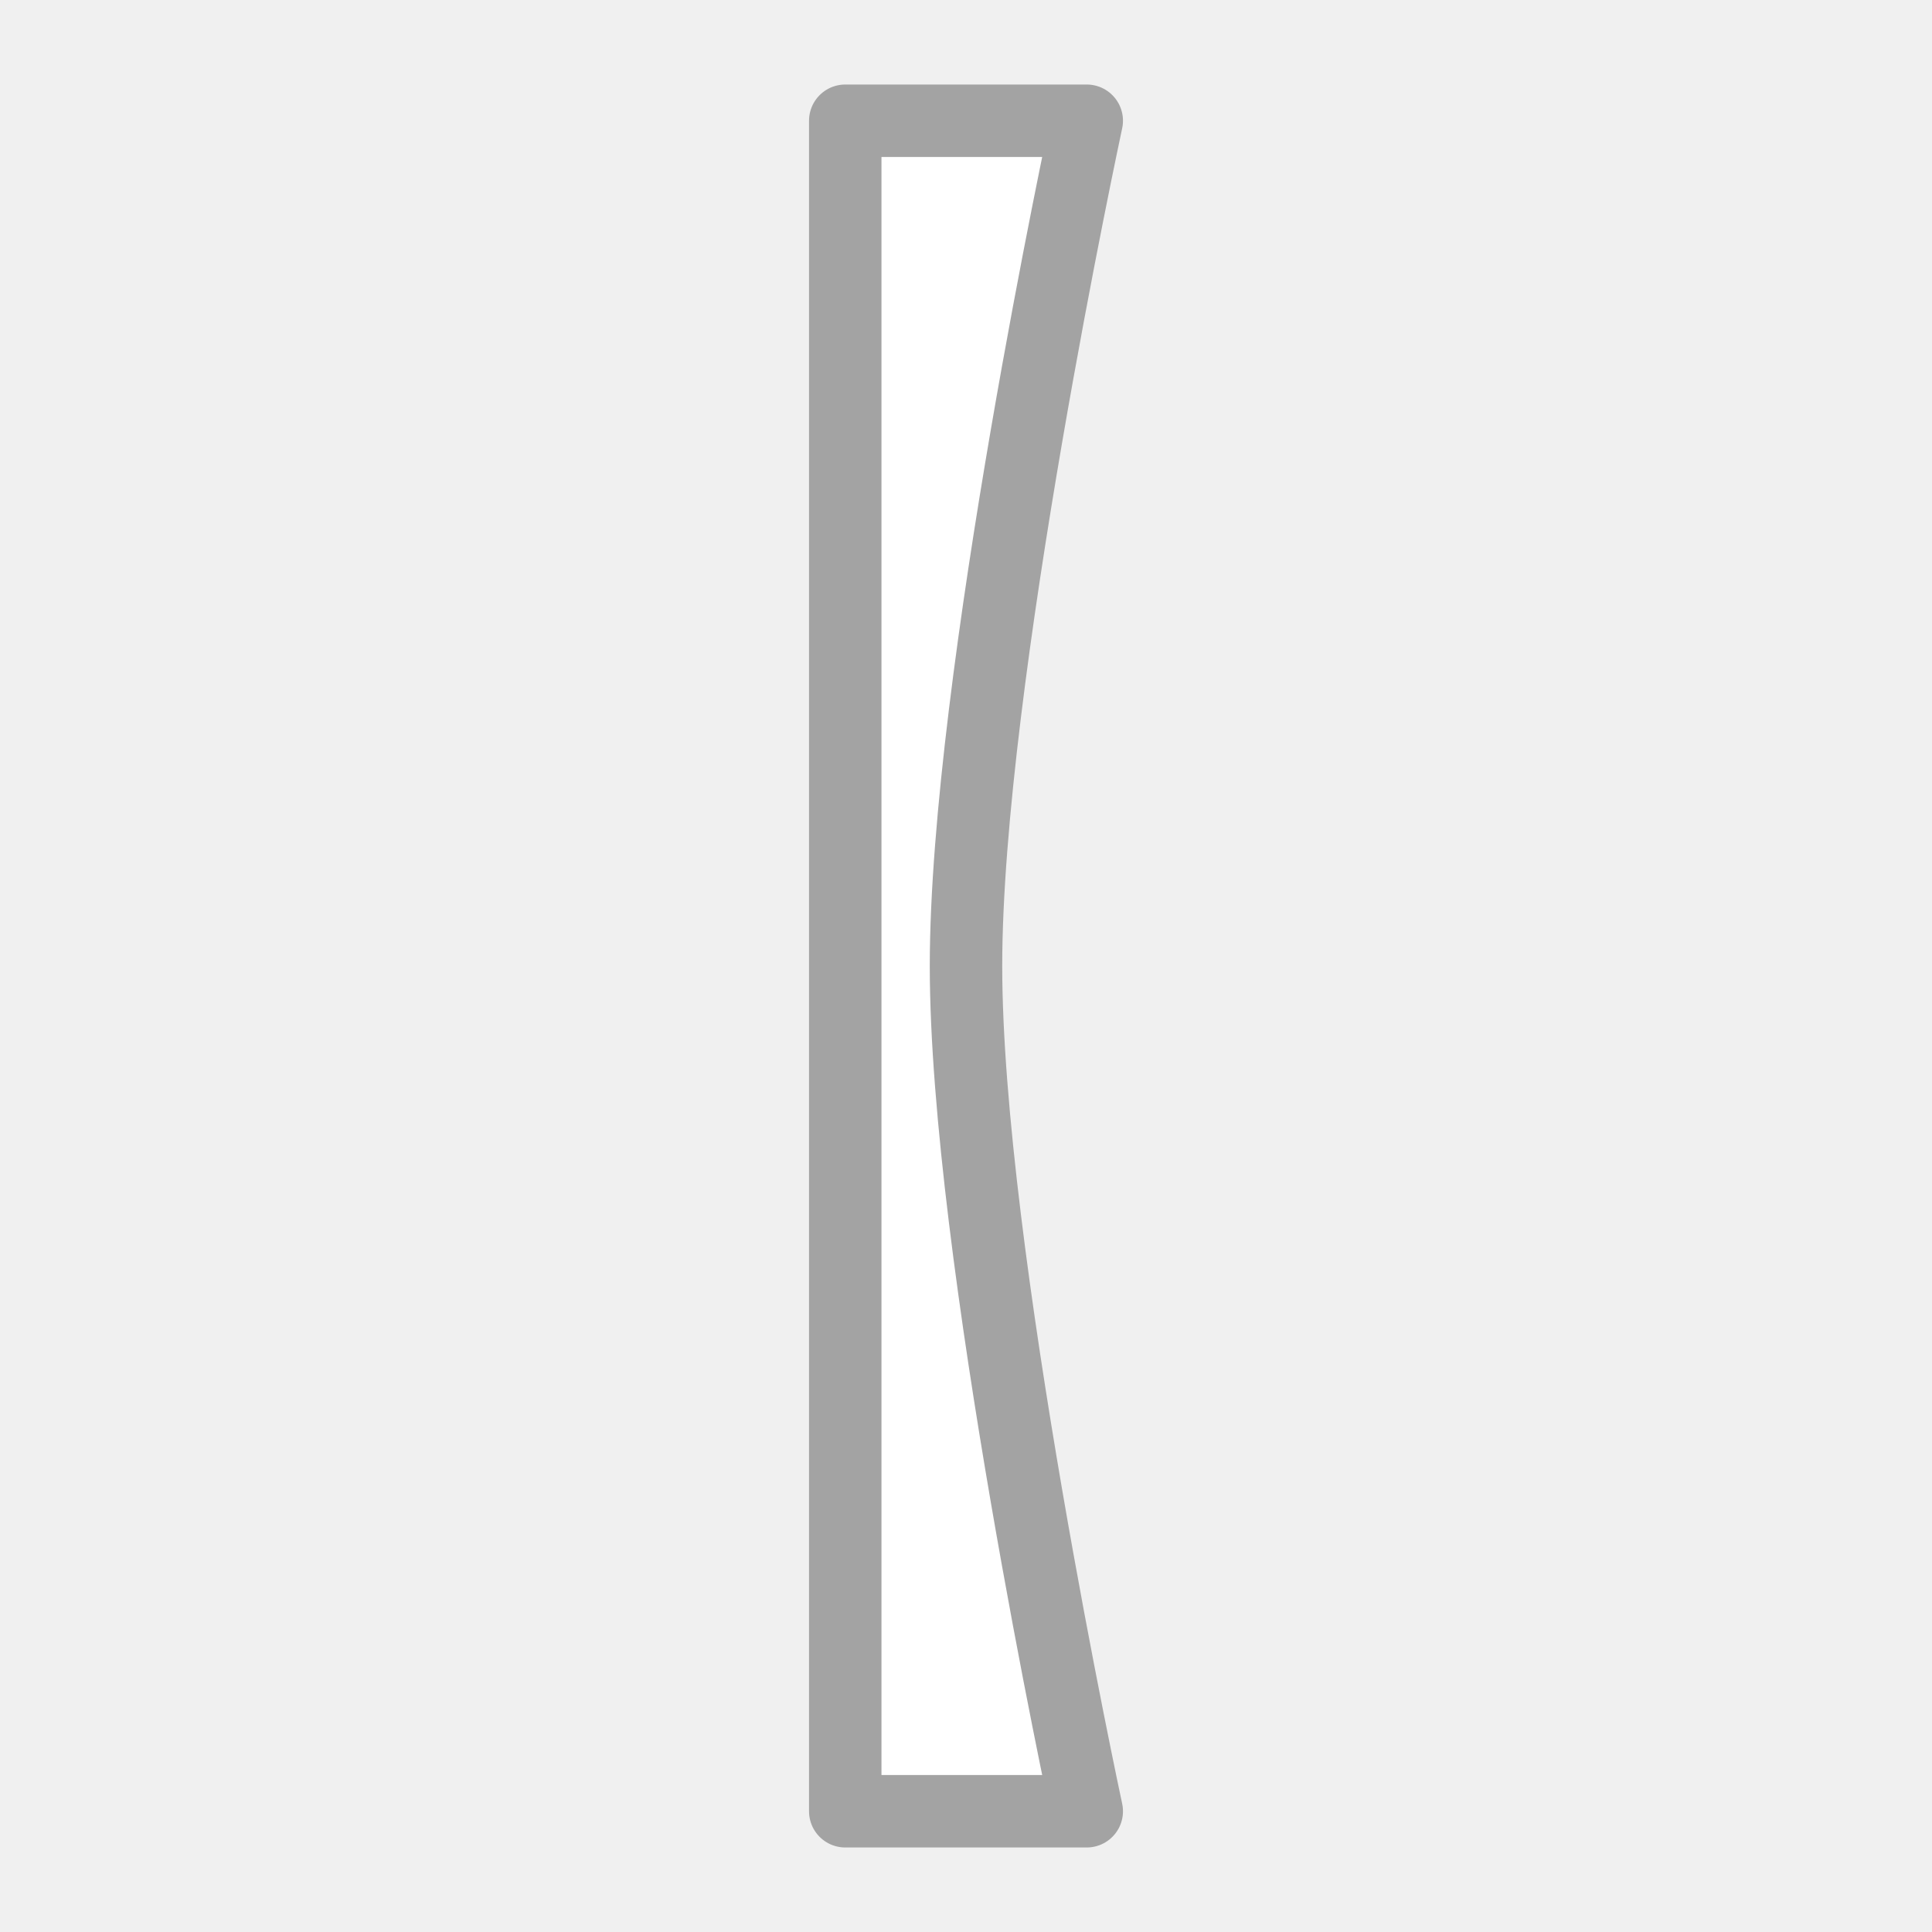
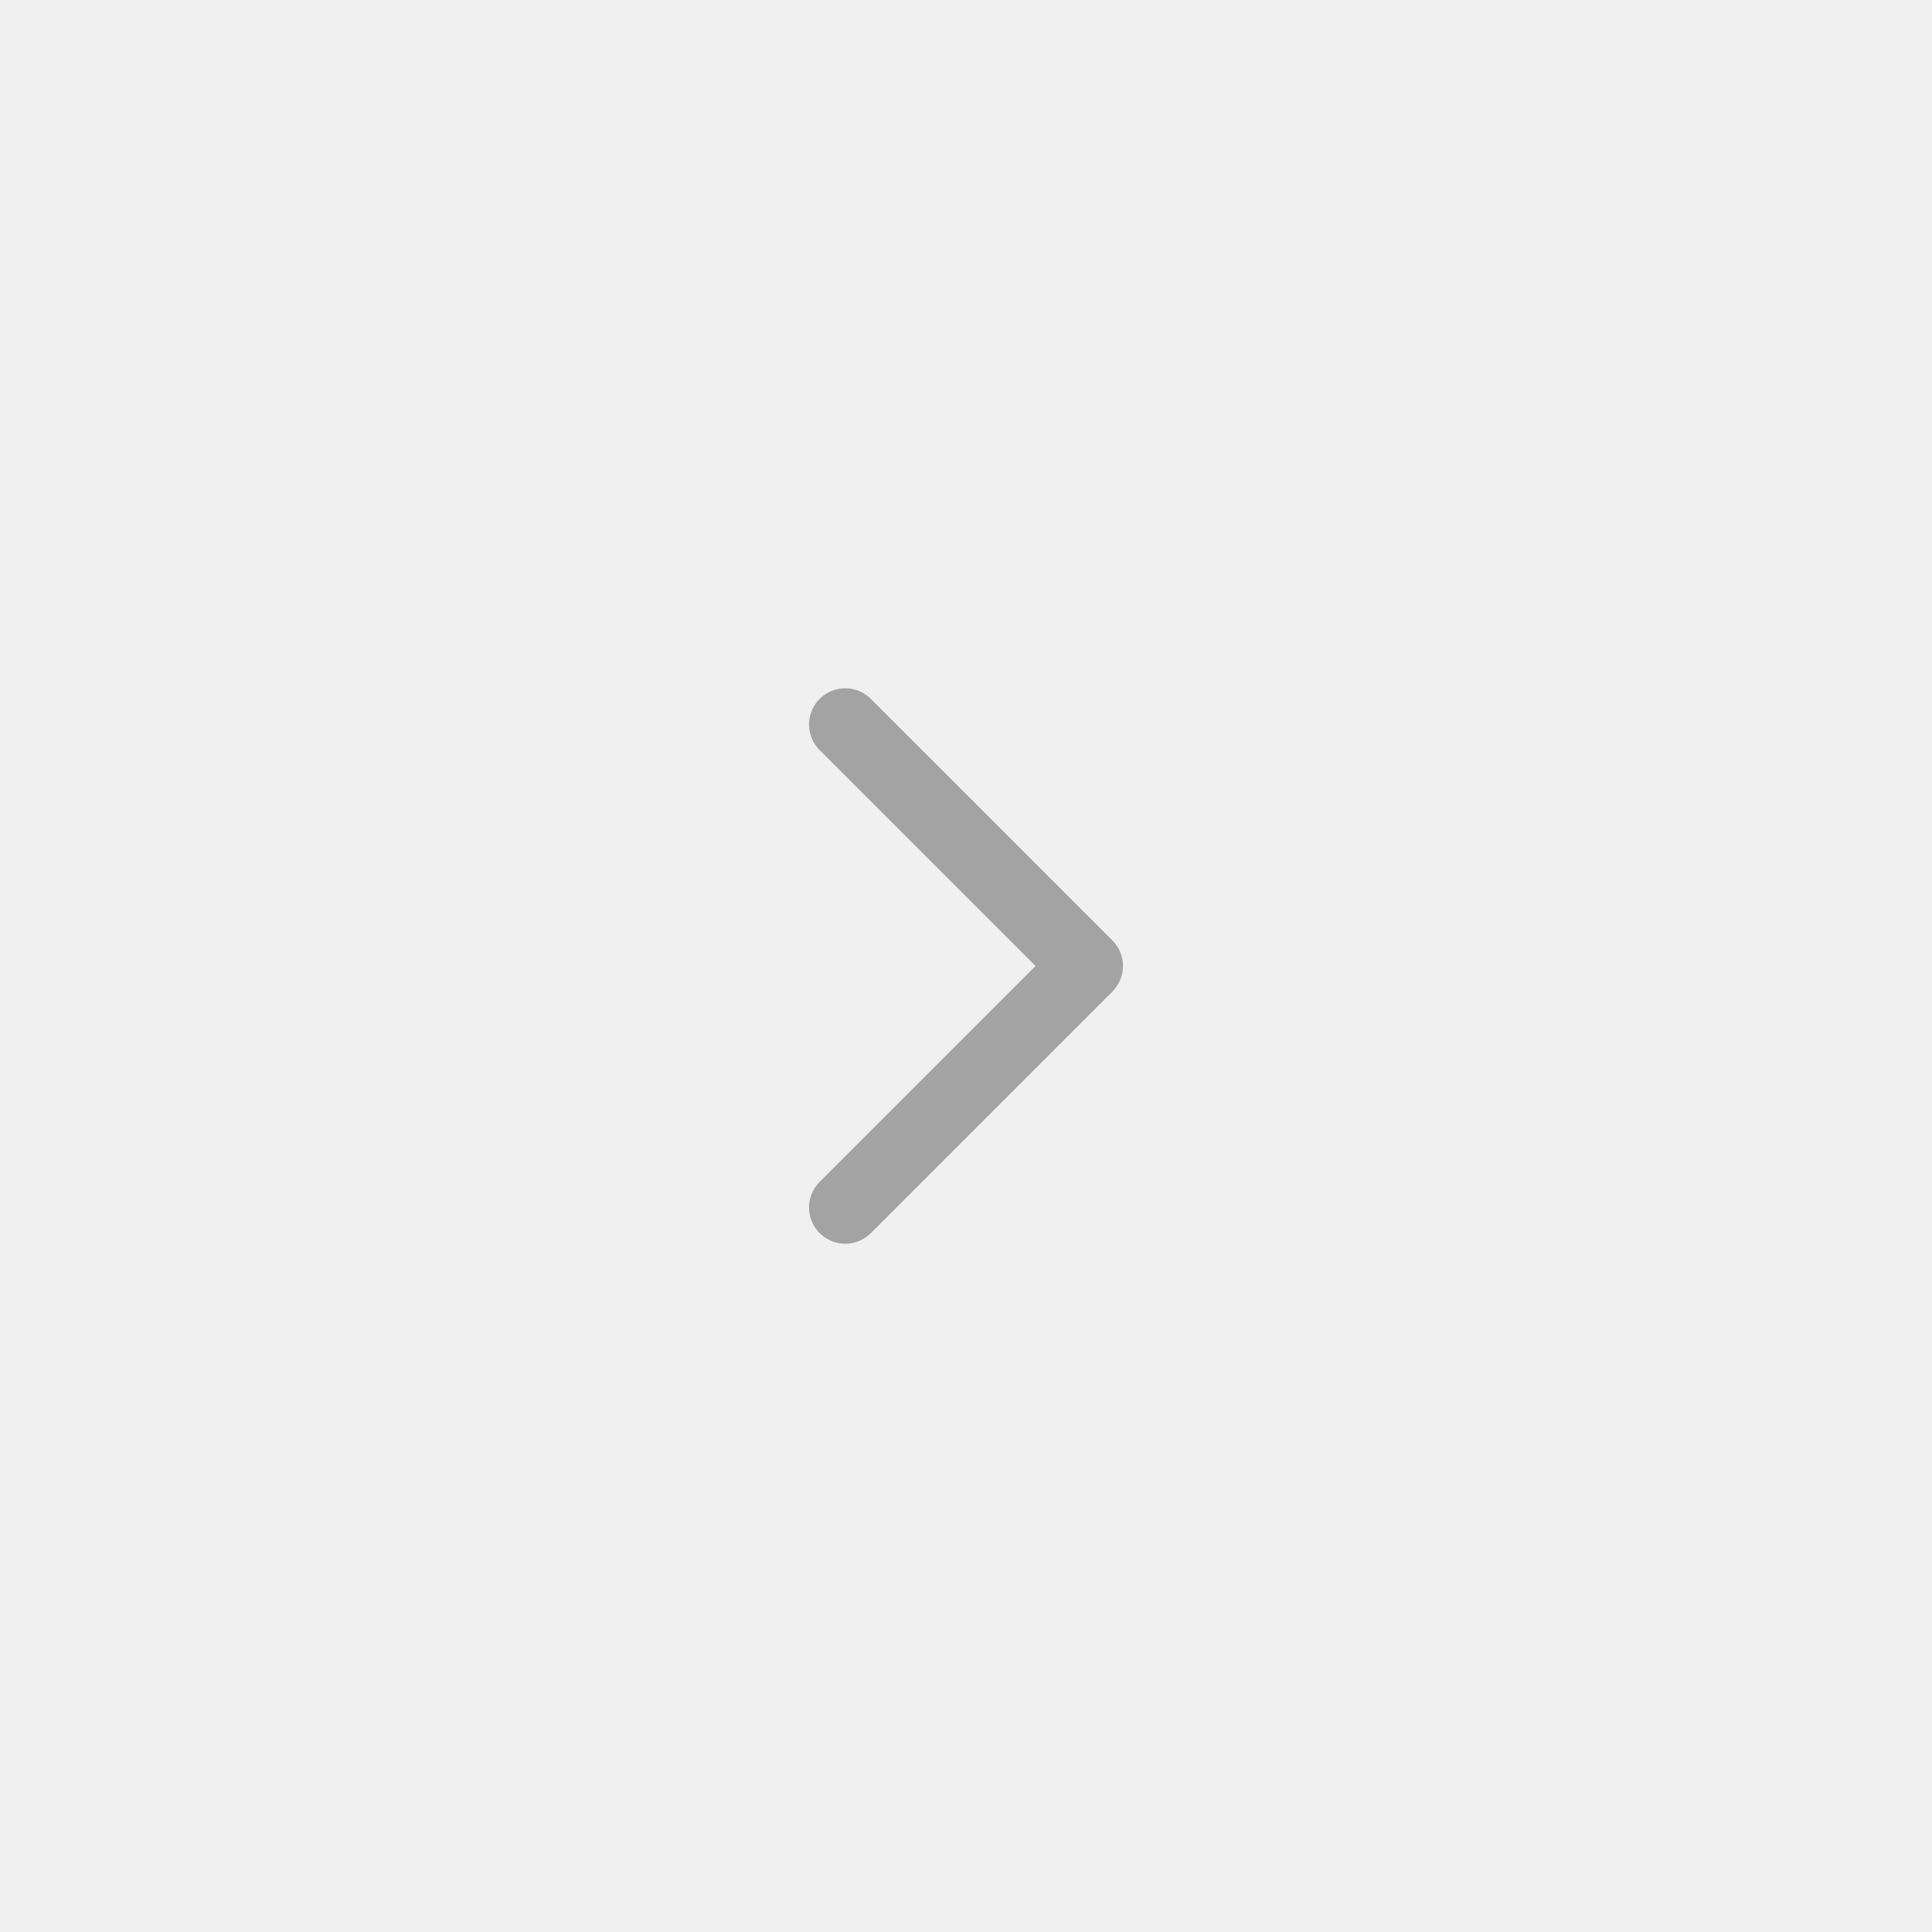
<svg xmlns="http://www.w3.org/2000/svg" width="64" height="64" viewBox="0 0 64 64" version="1.1" id="svg1">
-   <defs id="defs1" />
+   <defs id="def-1" />
  <g id="layer1">
-     <path id="target" style="fill:#ffffff;fill-opacity:0.982;stroke:#a3a3a3;stroke-width:2.4;stroke-linecap:round;stroke-linejoin:round;stroke-miterlimit:9" d="m 28,4 h 8 c 0,0 -4,18.572 -4,28 0,9.428 4,28 4,28 h -8 z" />
+     <path style="fill:none;fill-opacity:0.982;stroke:#a3a3a3;stroke-width:2.4;stroke-linecap:round;stroke-linejoin:round;stroke-miterlimit:9" d="m 28,24 8,8 -8,8" id="target" />
  </g>
</svg>
